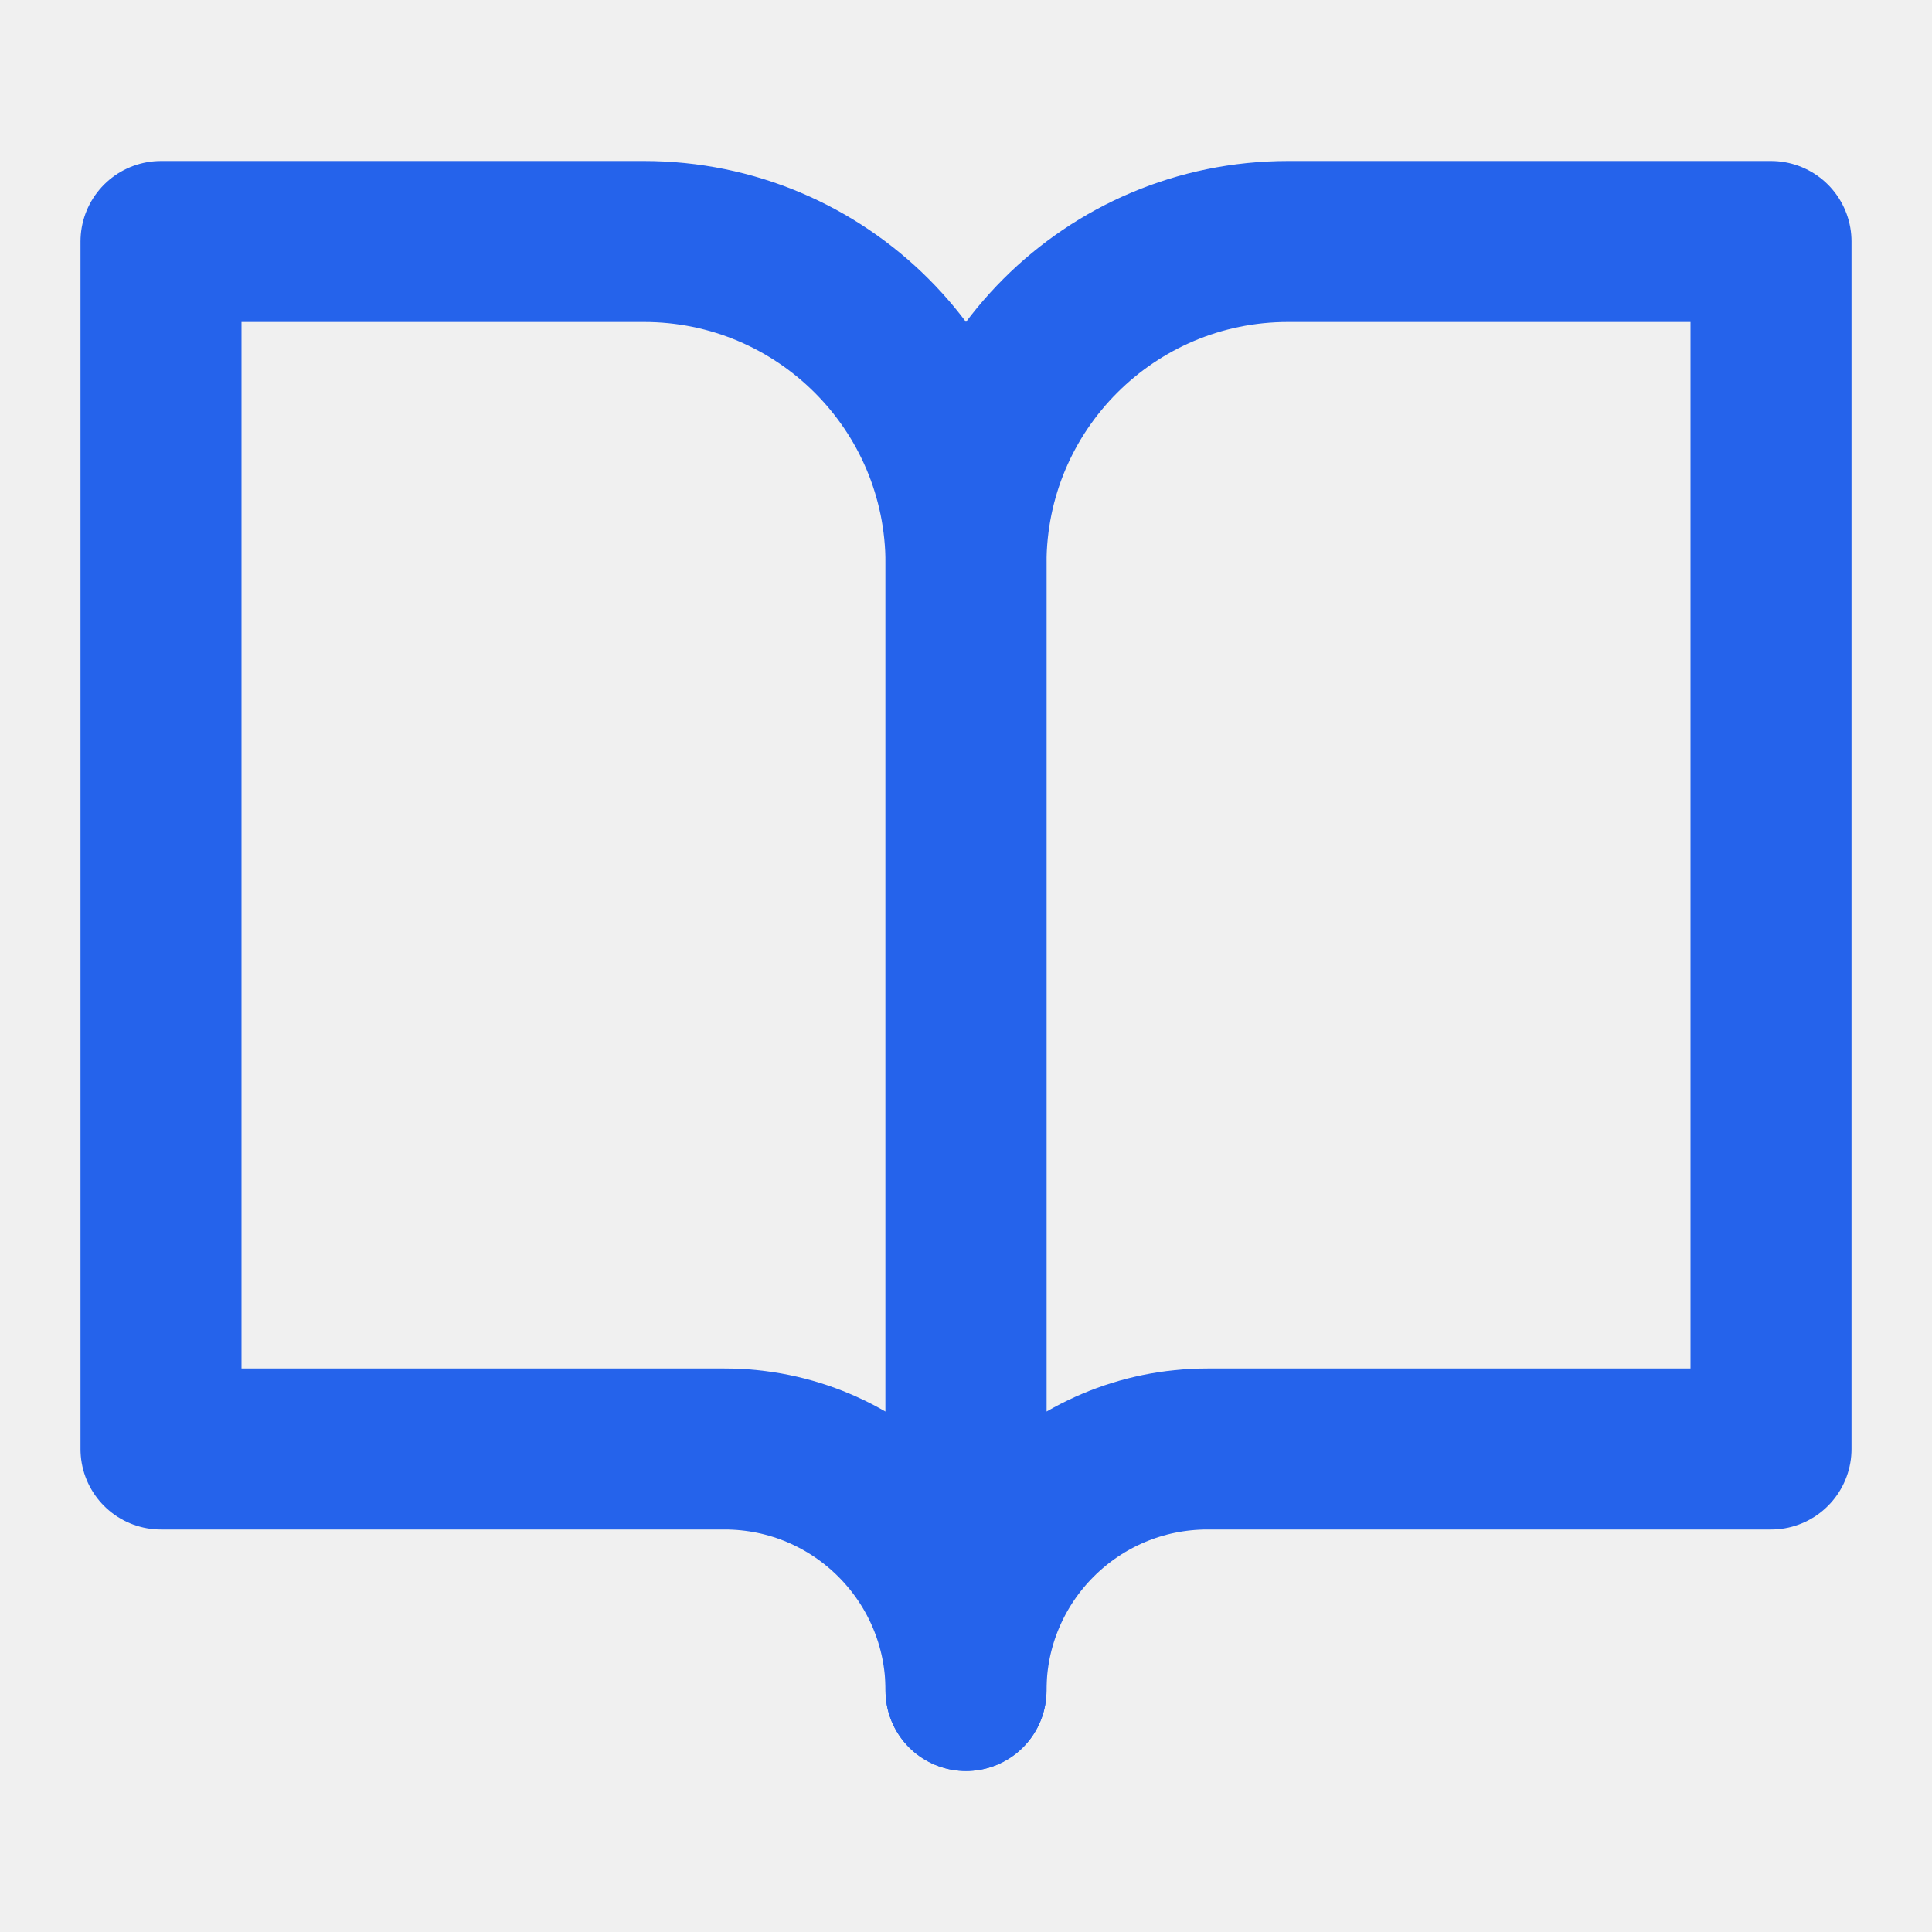
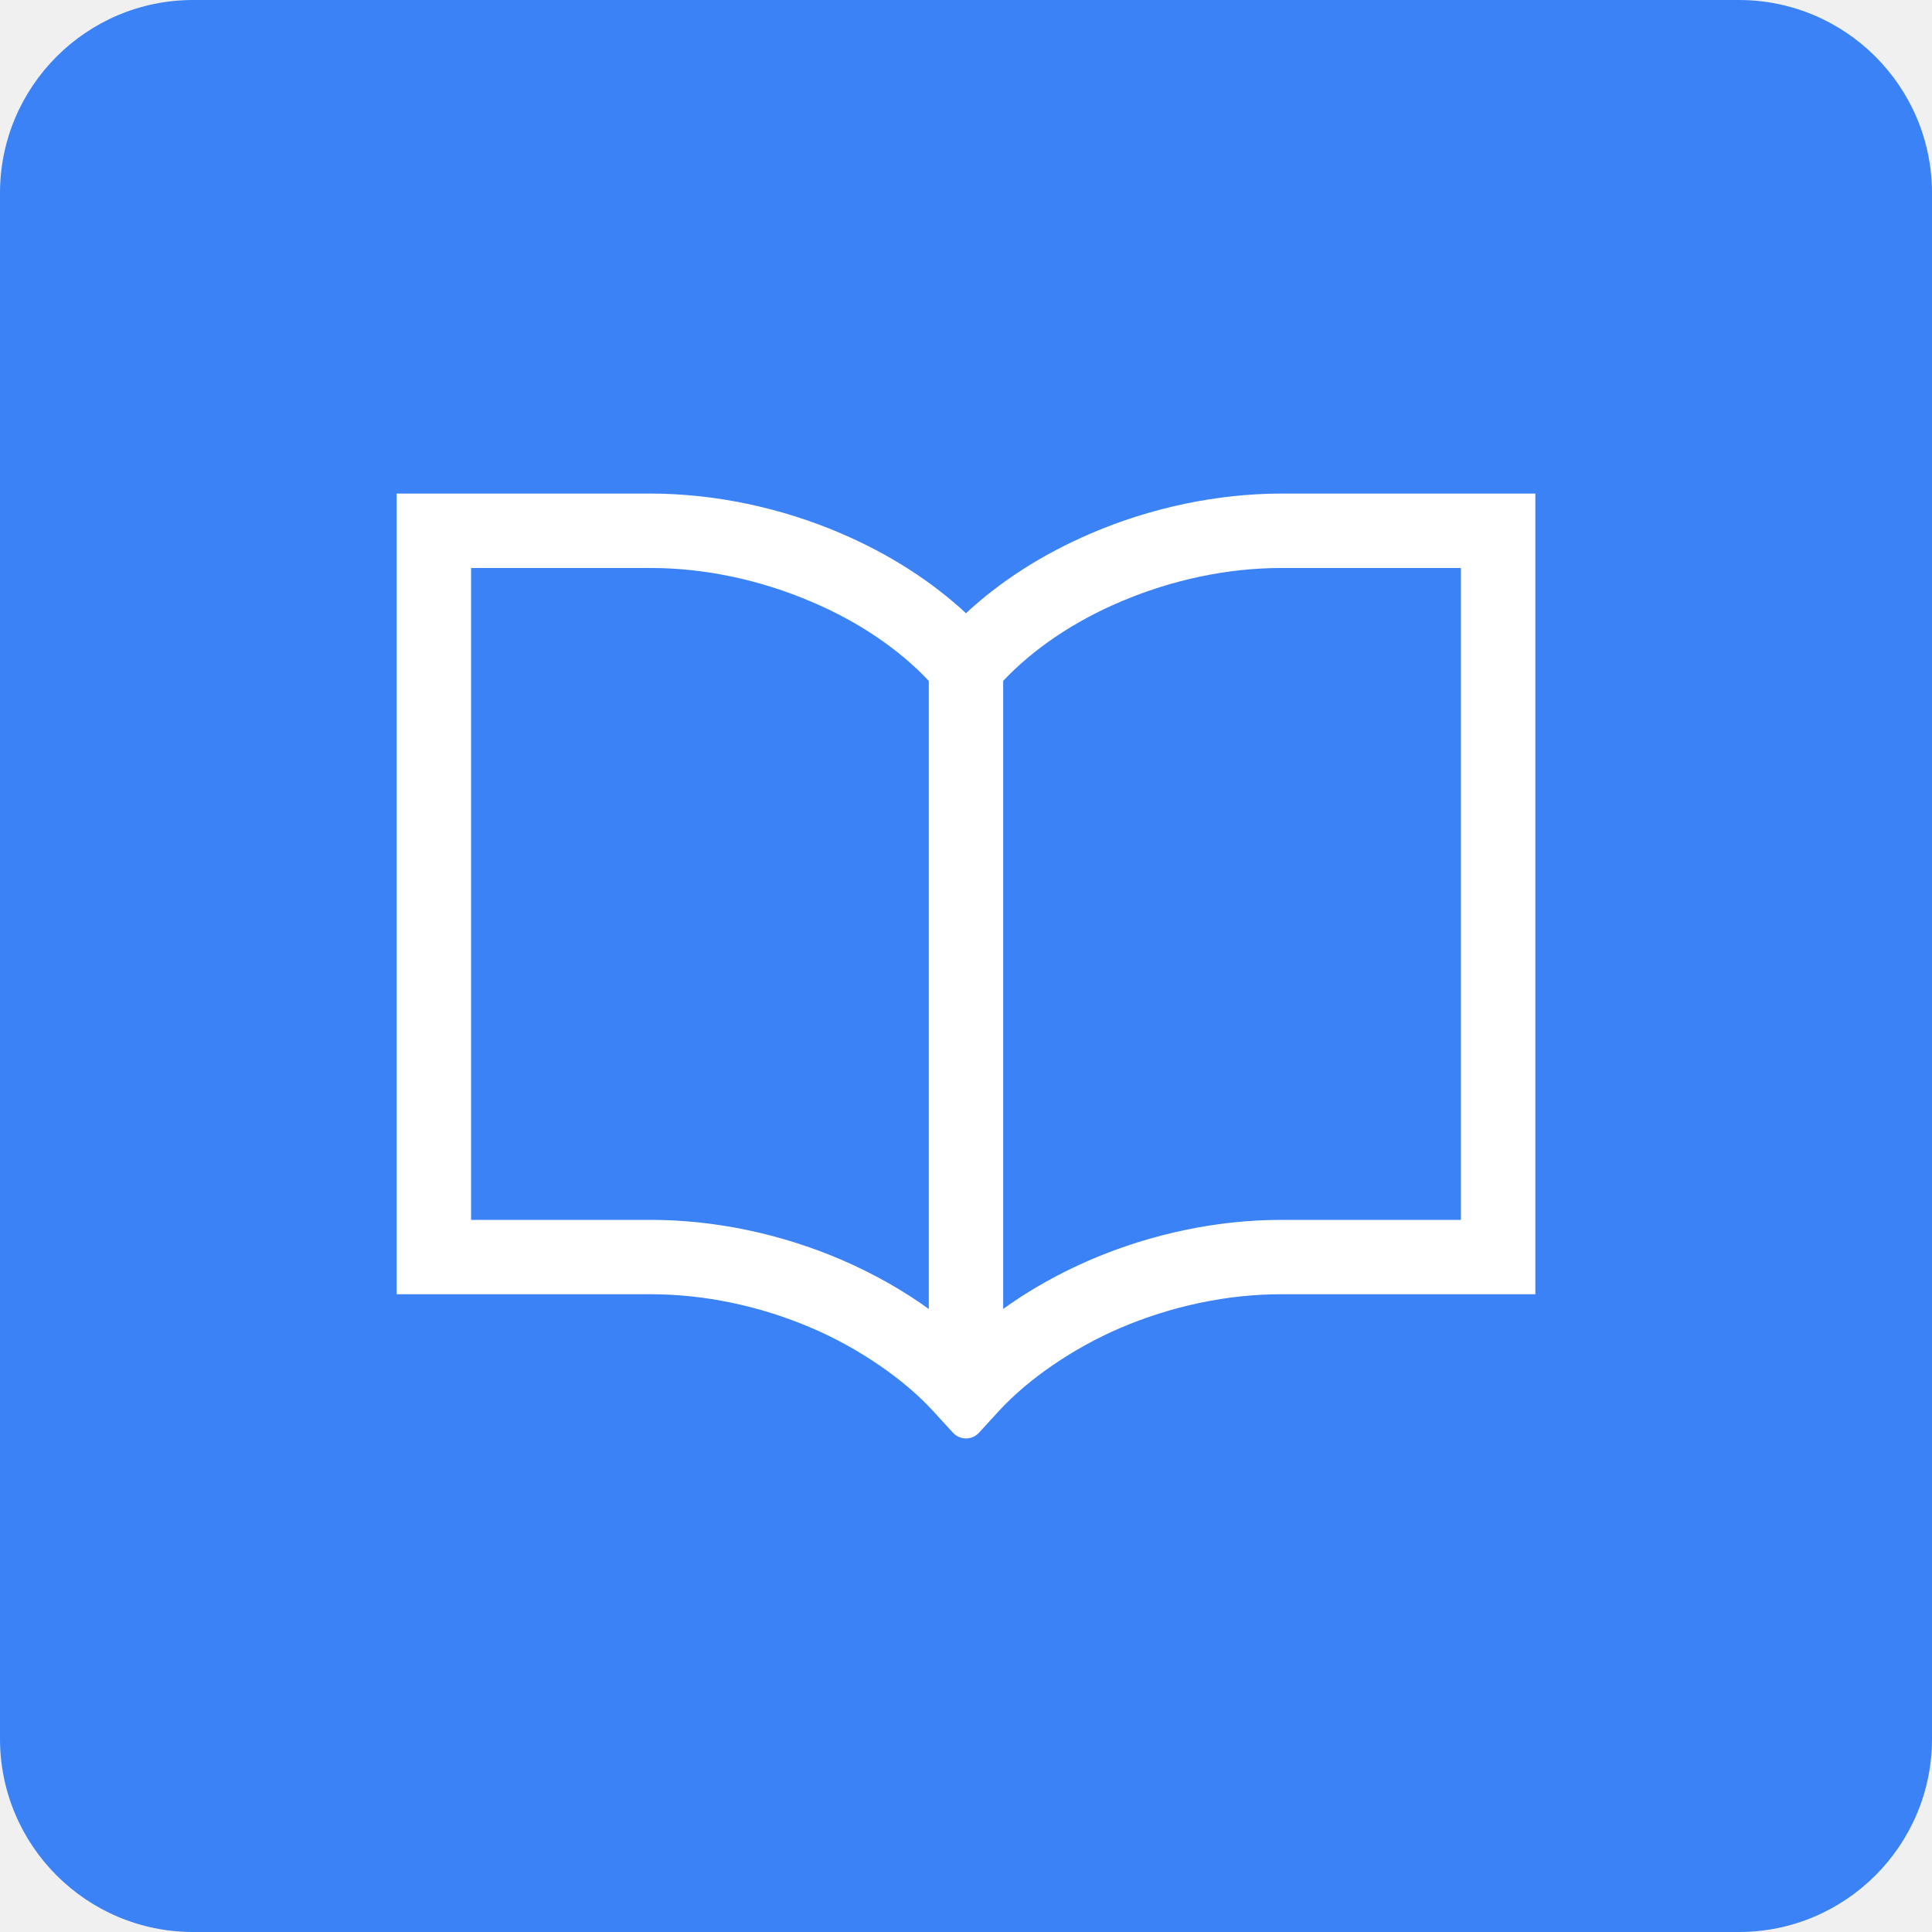
- <svg xmlns="http://www.w3.org/2000/svg" width="32" height="32" viewBox="0 0 24 24" fill="none" stroke="#2563eb" stroke-width="2" stroke-linecap="round" stroke-linejoin="round">
-   <path d="M2 3h6a4 4 0 0 1 4 4v14a3 3 0 0 0-3-3H2z" />
-   <path d="M22 3h-6a4 4 0 0 0-4 4v14a3 3 0 0 1 3-3h7z" />
+ <svg xmlns="http://www.w3.org/2000/svg" version="1.1" id="_x32_" width="800px" height="800px" viewBox="-179.2 -179.2 870.40 870.40" xml:space="preserve" fill="#ffffff" stroke="#ffffff">
+   <g id="SVGRepo_bgCarrier" stroke-width="0">
+     <rect x="-179.2" y="-179.2" width="870.40" height="870.40" rx="87.04" fill="#3B82F6" strokewidth="0" />
+   </g>
+   <g id="SVGRepo_tracerCarrier" stroke-linecap="round" stroke-linejoin="round" />
+   <g id="SVGRepo_iconCarrier">
+     <style type="text/css">  .st0{fill:#ffffff;}  </style>
+     <g>
+       <path class="st0" d="M398.031,43.656c-28.75,0.063-58.313,6.25-85.453,17.875C290.719,70.906,271.688,83.094,256,97.75 c-15.75-14.656-34.75-26.844-56.594-36.219c-27.156-11.625-56.688-17.813-85.438-17.875H0v359.719h113.969 c24.313,0,49.406,5.281,72.625,15.219c21.094,9,41.578,23,54.75,37.344c0.938,1.063,9.188,10,9.188,10.031 c1.406,1.5,3.406,2.375,5.469,2.375s4.063-0.875,5.469-2.406c0,0,8.219-8.938,9.141-9.969 c13.203-14.375,33.656-28.344,54.734-37.375c23.281-9.938,48.406-15.219,72.688-15.219H512V43.656H398.031z M239.734,411.5 c-11.953-8.75-25.484-16.406-40.328-22.813c-27.313-11.656-56.875-17.813-85.438-17.813H32.531V76.188h81.438 c24.172,0,49.281,5.281,72.625,15.266c21.125,8.953,39.469,21.344,53.141,35.891V411.5z M479.469,370.875h-81.438 c-28.563,0-58.125,6.156-85.453,17.813c-14.734,6.344-28.266,13.984-40.328,22.781V127.344 c13.688-14.531,32.016-26.938,53.094-35.891c23.406-9.984,48.531-15.266,72.688-15.266h81.438V370.875z" />
+     </g>
+   </g>
</svg>
